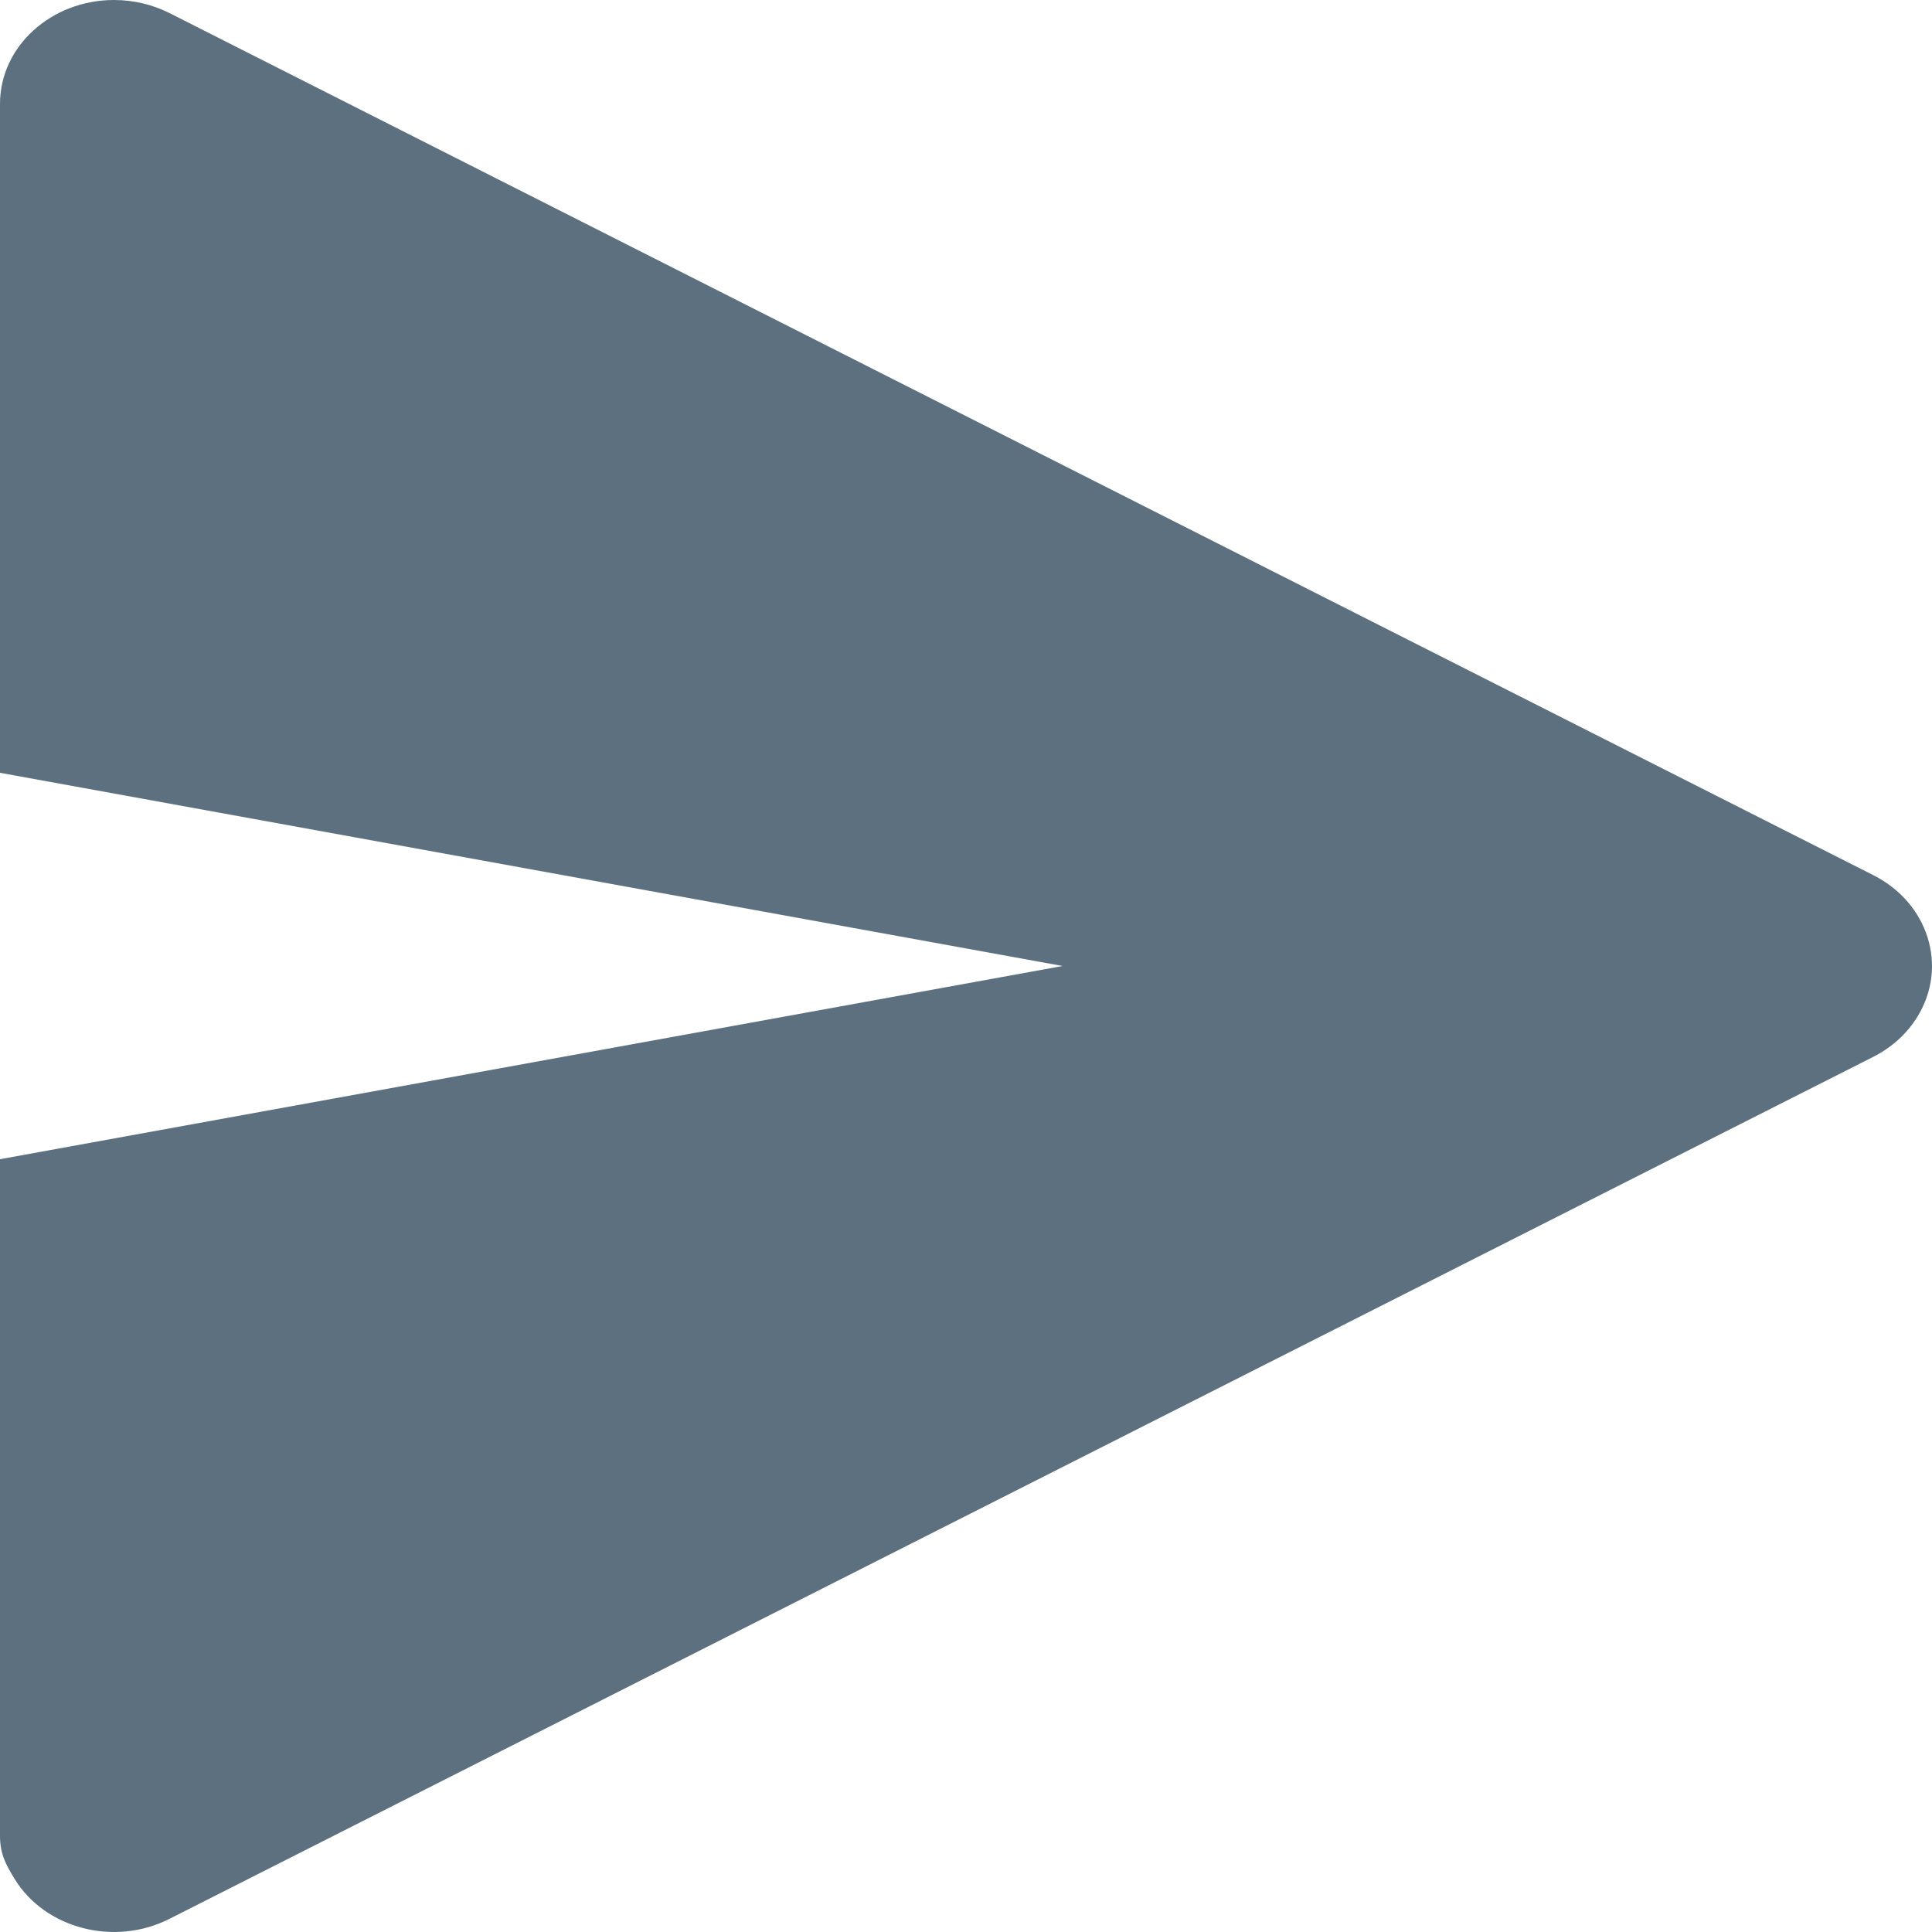
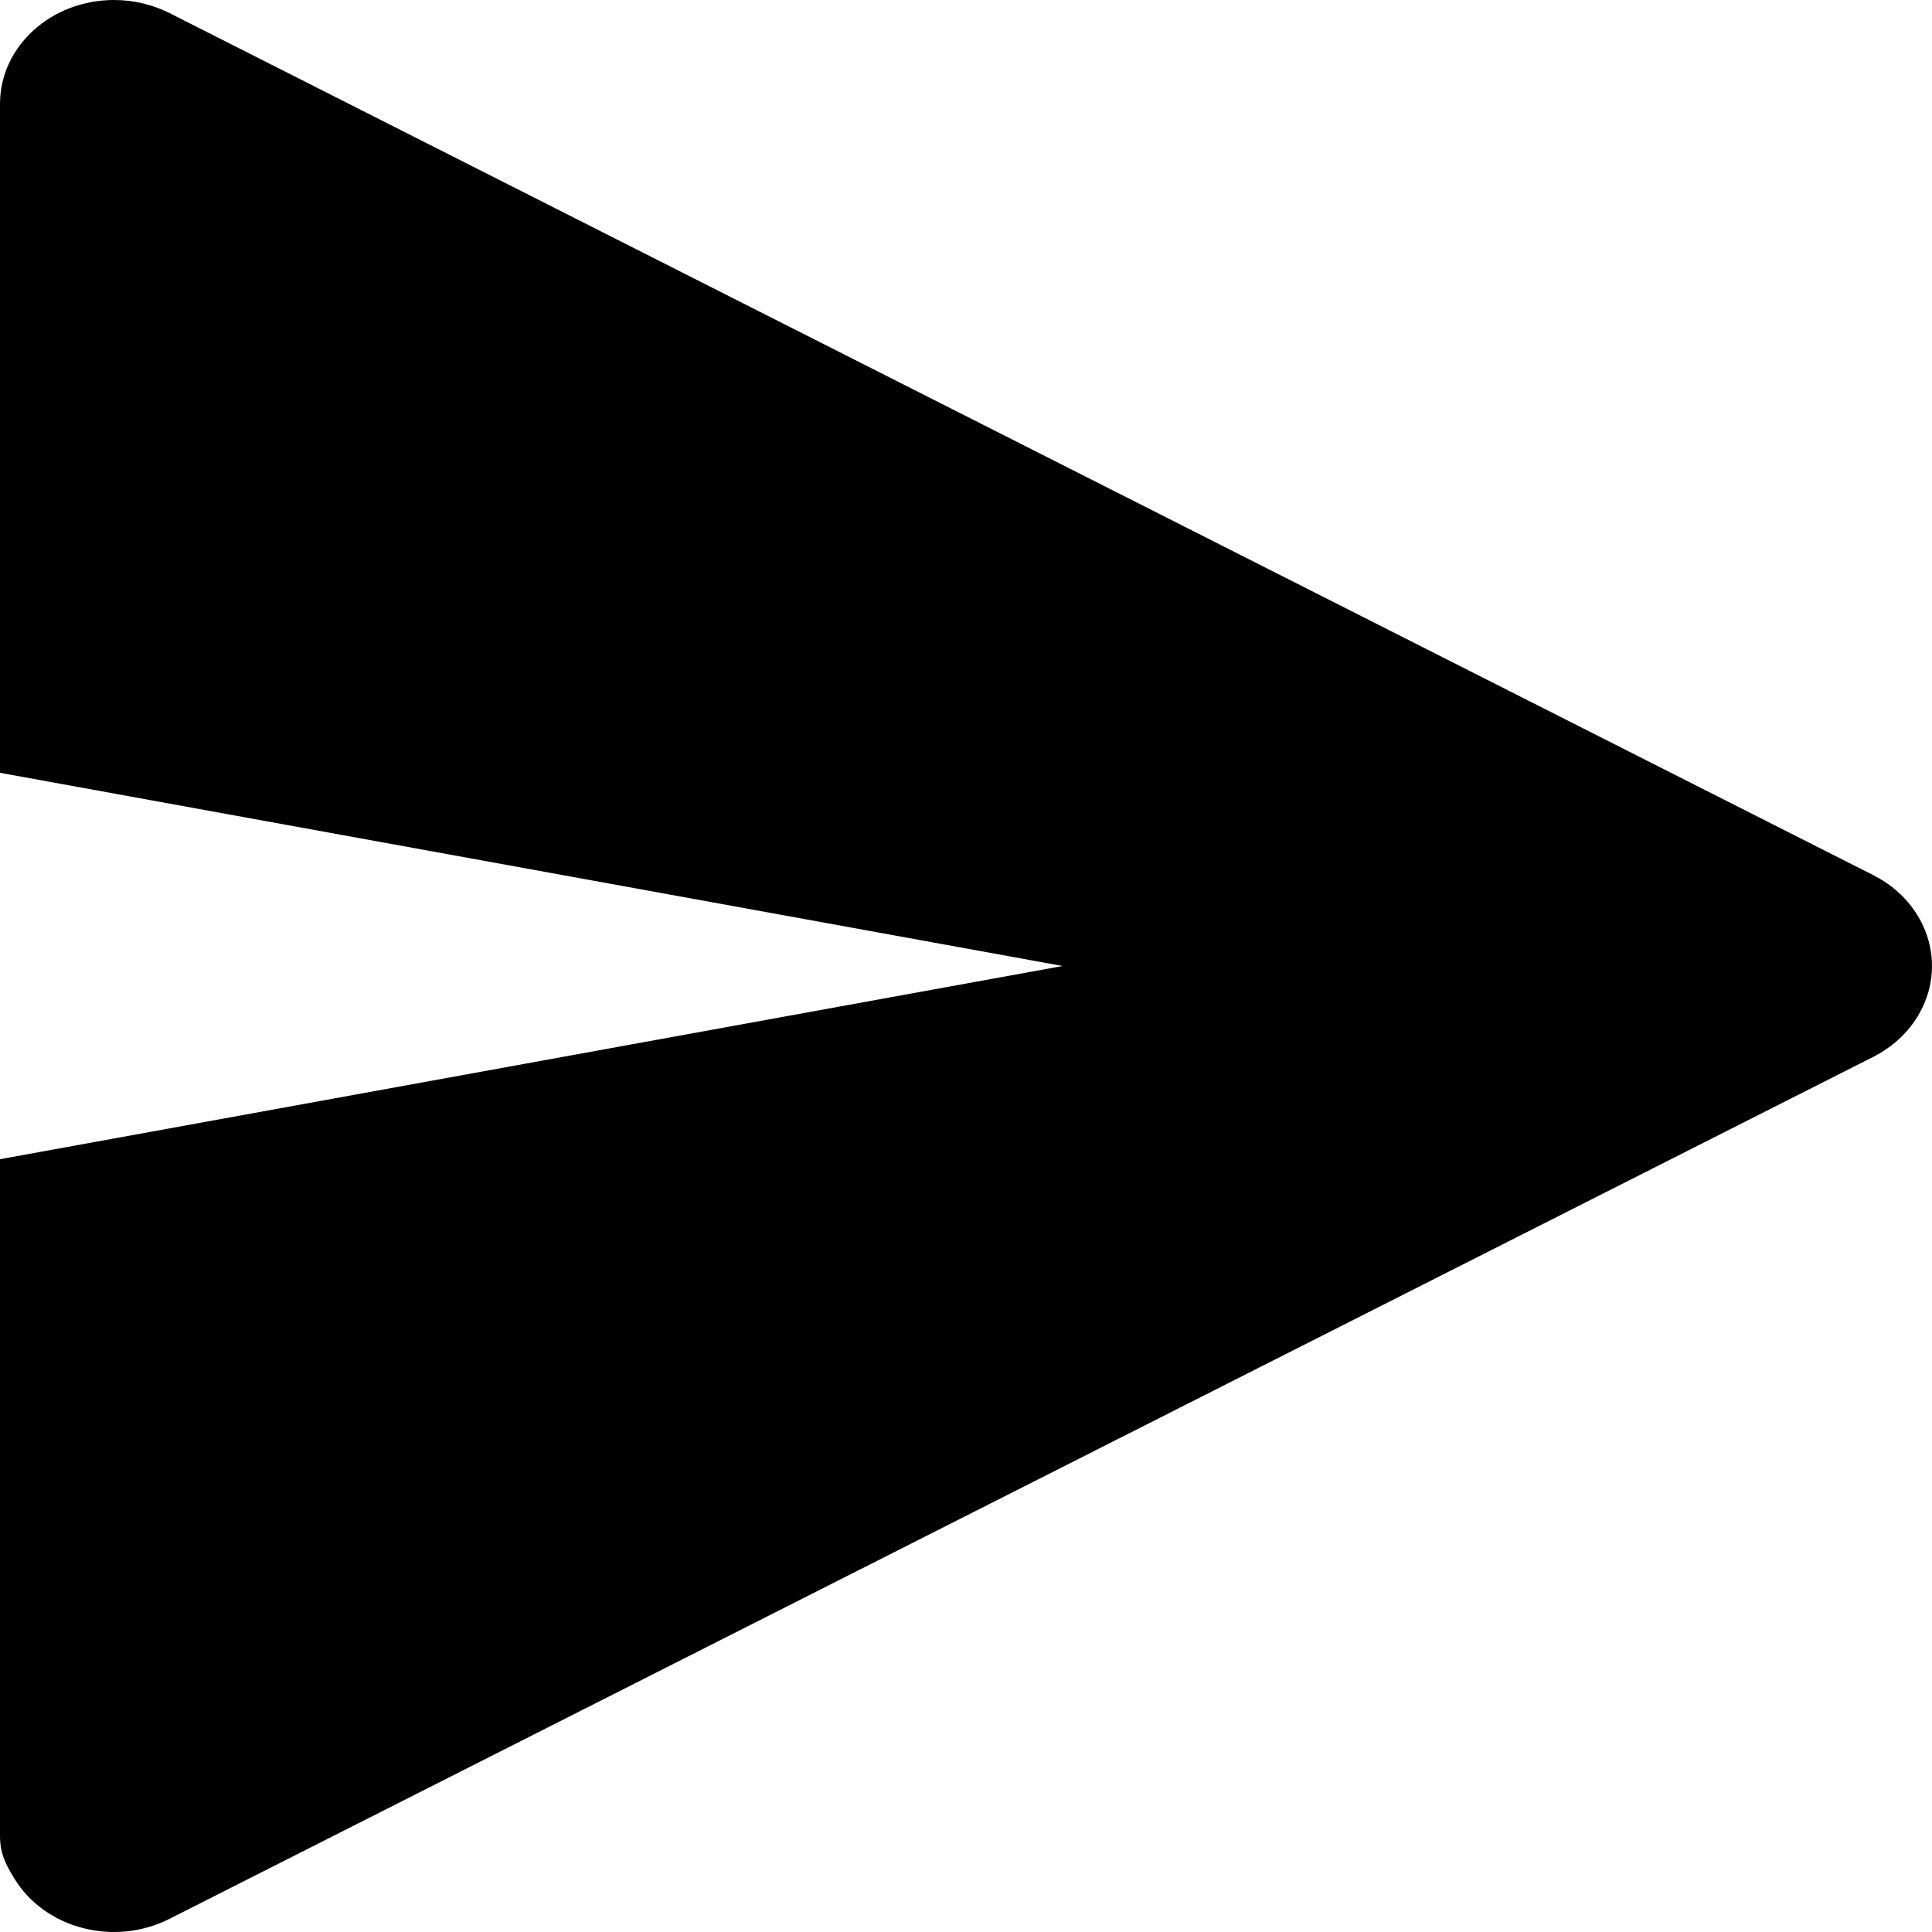
<svg xmlns="http://www.w3.org/2000/svg" width="20" height="20" viewBox="0 0 20 20" fill="none">
-   <path fill-rule="evenodd" clip-rule="evenodd" d="M1.754 0.135L19.393 9.06C19.962 9.348 20.168 10.003 19.851 10.522C19.744 10.698 19.585 10.842 19.393 10.94L1.754 19.864C1.184 20.153 0.465 19.966 0.149 19.447C0.051 19.287 0 19.183 0 19V12L11 10L0 8V1.075C0 0.481 0.529 0 1.181 0C1.381 0 1.579 0.047 1.754 0.135Z" fill="#5C7080" />
+   <path fill-rule="evenodd" clip-rule="evenodd" d="M1.754 0.135L19.393 9.06C19.962 9.348 20.168 10.003 19.851 10.522C19.744 10.698 19.585 10.842 19.393 10.94L1.754 19.864C1.184 20.153 0.465 19.966 0.149 19.447C0.051 19.287 0 19.183 0 19V12L11 10L0 8V1.075C0 0.481 0.529 0 1.181 0C1.381 0 1.579 0.047 1.754 0.135Z" fill="black" />
</svg>
